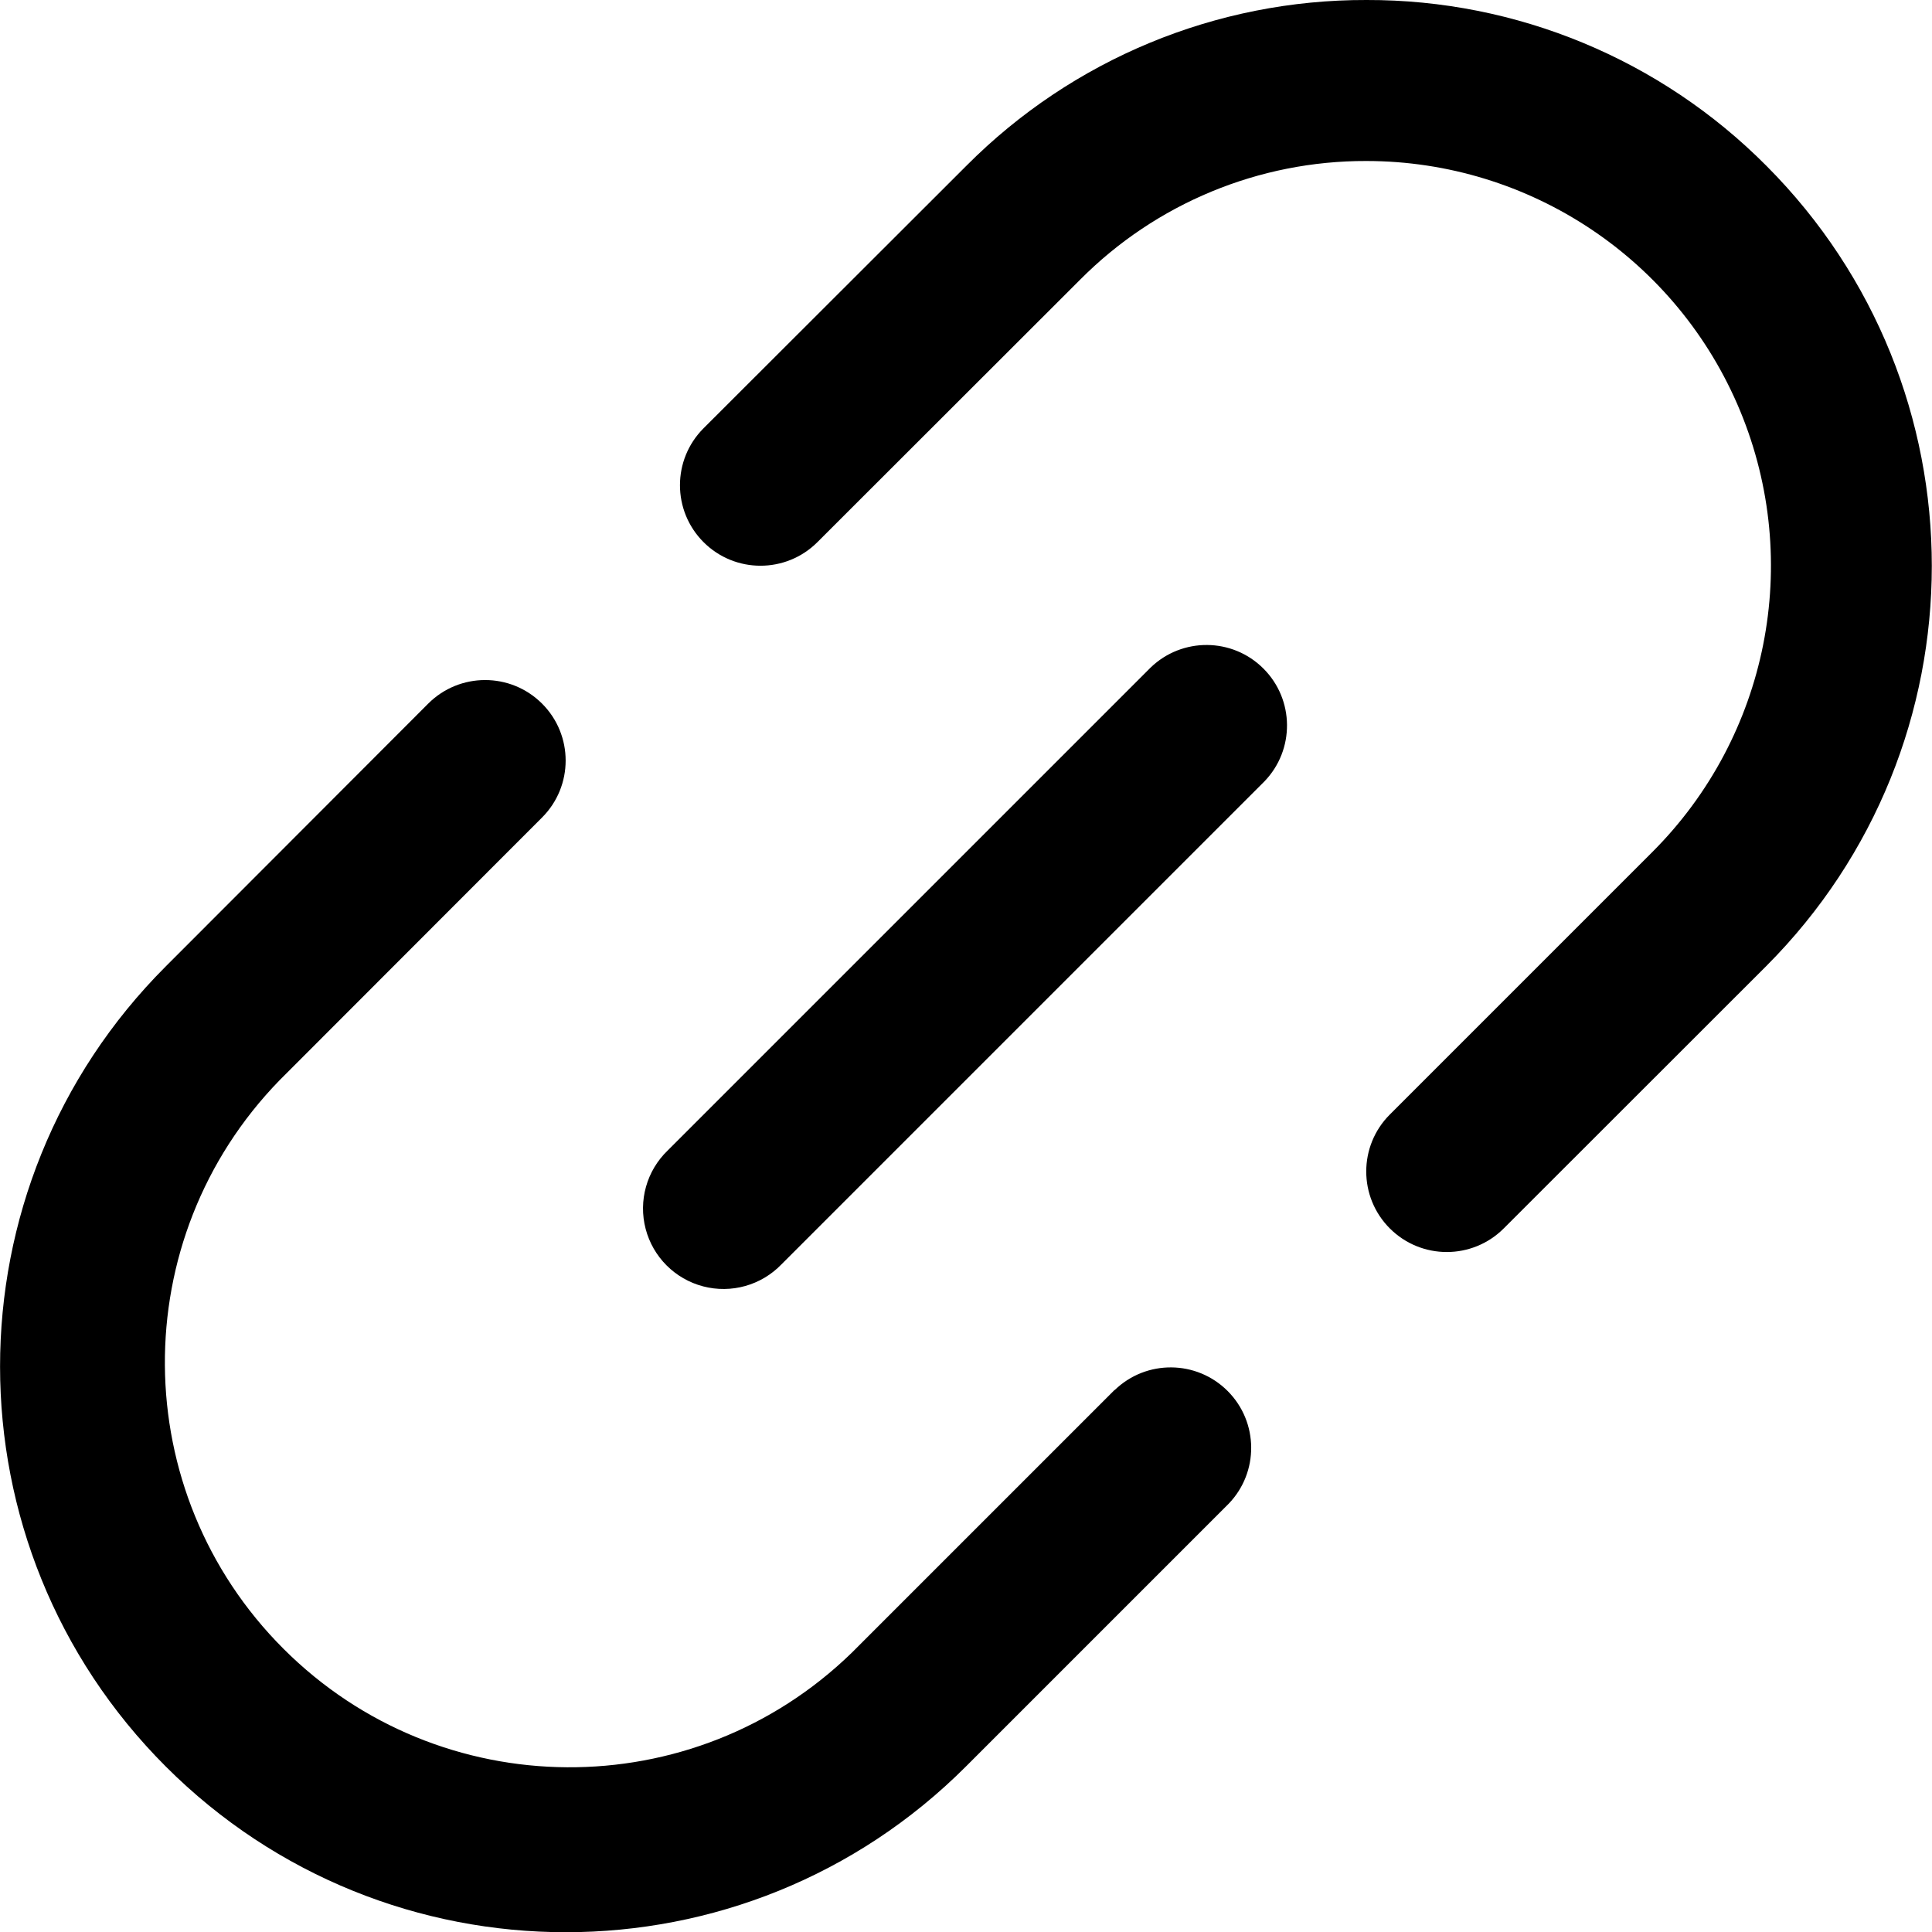
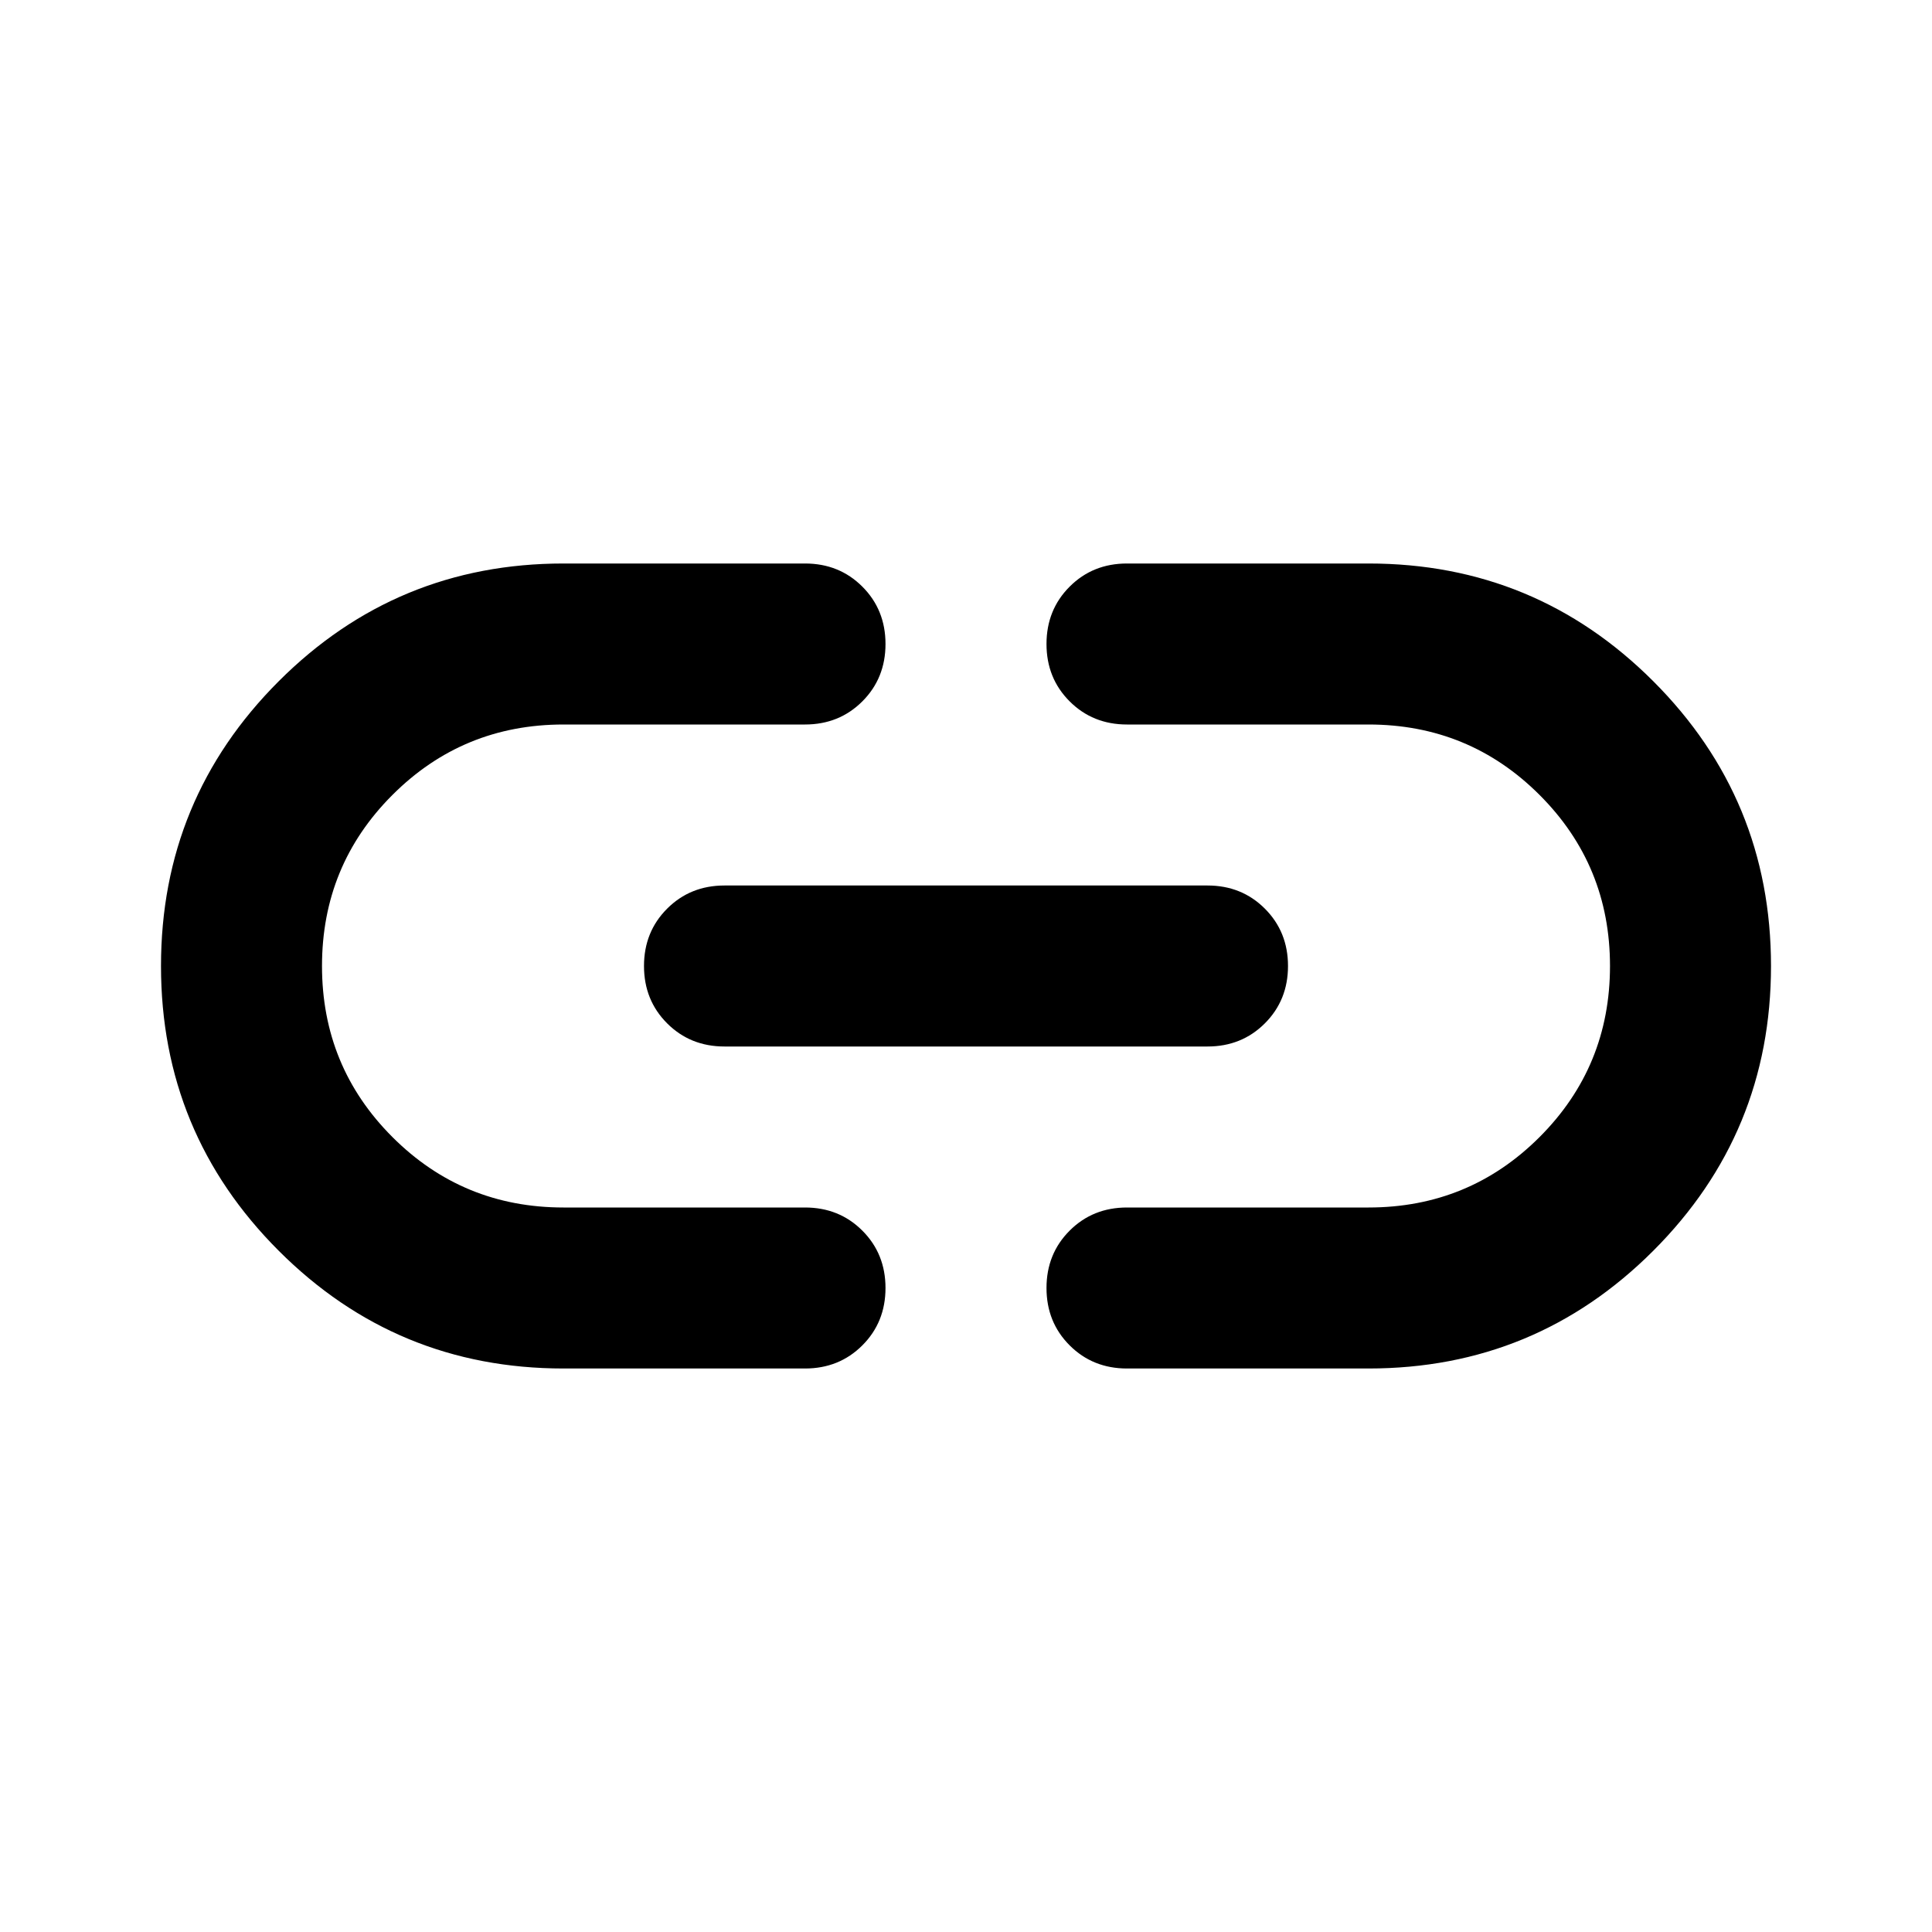
- <svg xmlns="http://www.w3.org/2000/svg" id="Outline" viewBox="0 0 24 24" width="512" height="512">
-   <path d="M13.845,17.267l-3.262,3.262A5.028,5.028,0,0,1,3.472,13.42l3.262-3.265A1,1,0,0,0,5.319,8.741L2.058,12.006A7.027,7.027,0,0,0,12,21.943l3.262-3.262a1,1,0,0,0-1.414-1.414Z" />
-   <path d="M21.944,2.061A6.979,6.979,0,0,0,16.975,0h0a6.983,6.983,0,0,0-4.968,2.057L8.74,5.32a1,1,0,0,0,1.414,1.415l3.265-3.262A4.993,4.993,0,0,1,16.973,2h0a5.028,5.028,0,0,1,3.554,8.583l-3.262,3.262A1,1,0,1,0,18.68,15.26L21.942,12A7.037,7.037,0,0,0,21.944,2.061Z" />
-   <path d="M14.293,8.293l-6,6a1,1,0,1,0,1.414,1.414l6-6a1,1,0,0,0-1.414-1.414Z" />
+ <svg xmlns="http://www.w3.org/2000/svg" height="24" viewBox="0 -960 960 960" width="24">
+   <path d="M280-280q-83 0-141.5-58.5T80-480q0-83 58.5-141.5T280-680h120q17 0 28.5 11.5T440-640q0 17-11.5 28.5T400-600H280q-50 0-85 35t-35 85q0 50 35 85t85 35h120q17 0 28.5 11.5T440-320q0 17-11.5 28.5T400-280H280Zm80-160q-17 0-28.5-11.5T320-480q0-17 11.5-28.5T360-520h240q17 0 28.5 11.5T640-480q0 17-11.5 28.5T600-440H360Zm200 160q-17 0-28.5-11.5T520-320q0-17 11.5-28.5T560-360h120q50 0 85-35t35-85q0-50-35-85t-85-35H560q-17 0-28.5-11.5T520-640q0-17 11.5-28.5T560-680h120q83 0 141.5 58.5T880-480q0 83-58.5 141.5T680-280H560Z" />
</svg>
